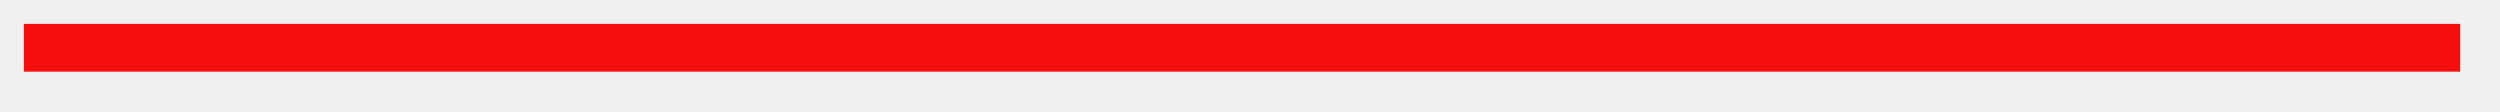
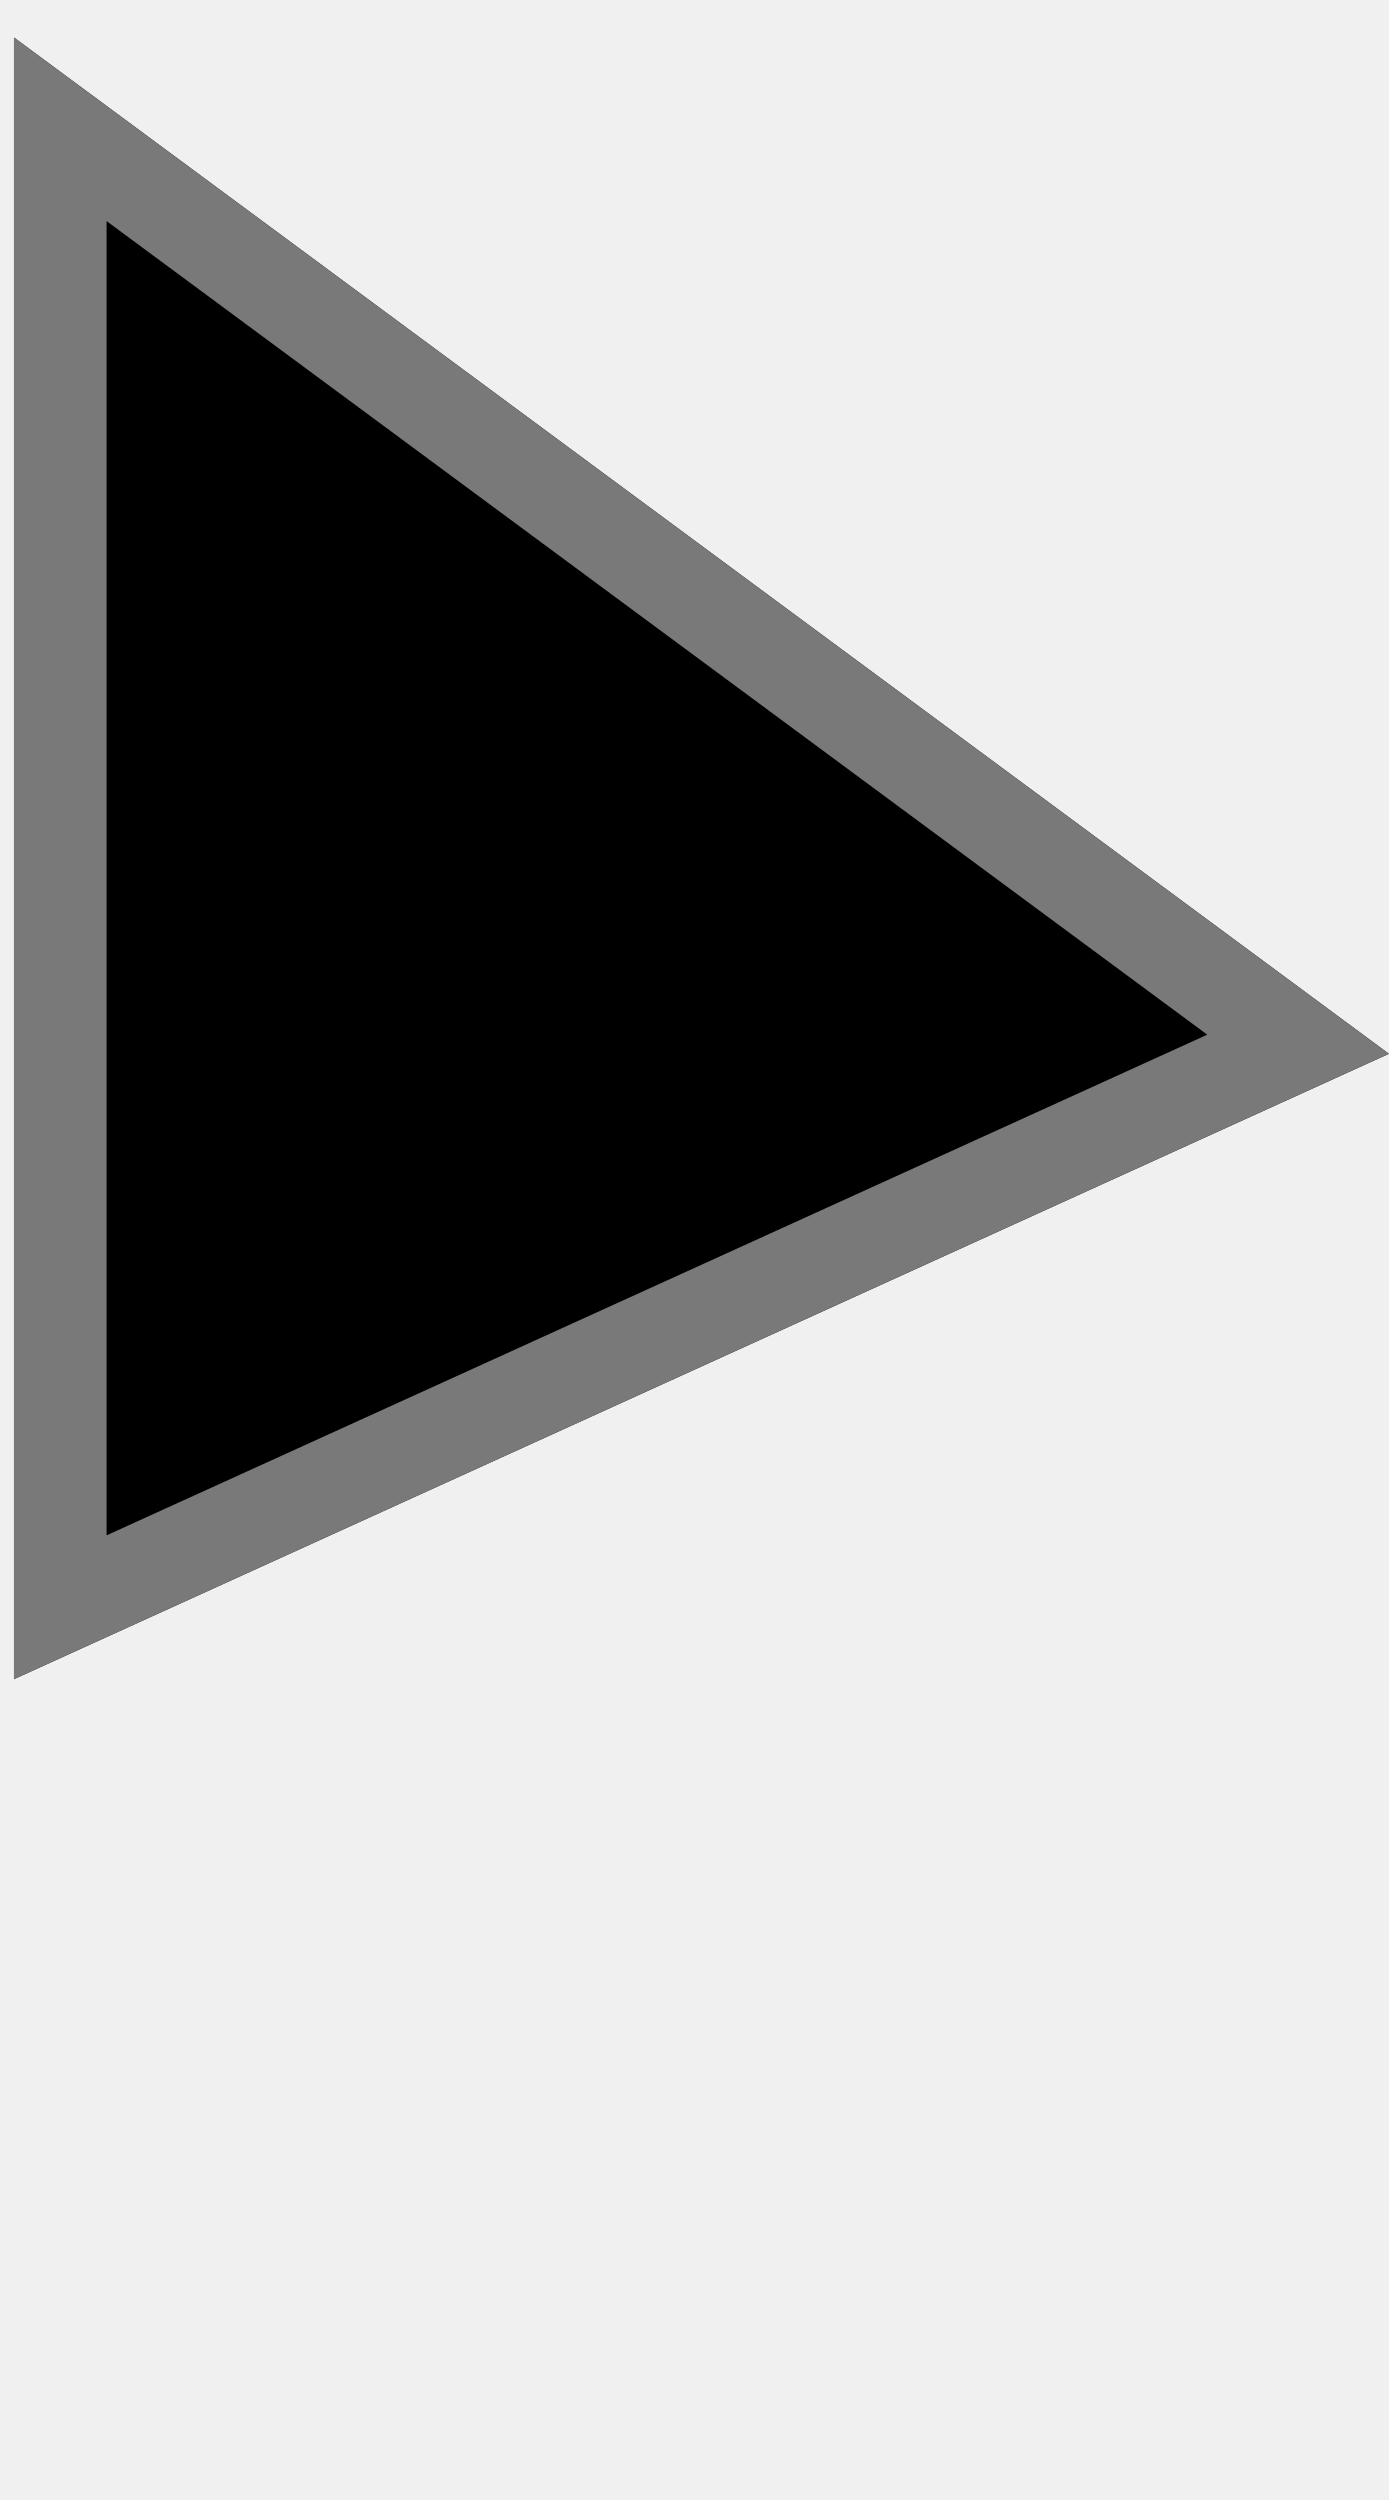
- <svg xmlns="http://www.w3.org/2000/svg" version="1.1" width="157px" height="7px">
-   <g transform="matrix(1 0 0 1 -369.5 -5628.5 )">
-     <path d="M 371 5631.5  L 524 5631.5  " stroke-width="3" stroke="#f70e0e" fill="none" />
+ <svg xmlns="http://www.w3.org/2000/svg" version="1.1" width="15px" height="27px">
+   <defs>
+     <mask fill="white" id="clip4">
+       <path d="M 0.151 0.405  L 15 11.381  L 0.151 18.135  L 0.151 26.578  L 0.151 0.405  Z " fill-rule="evenodd" />
+     </mask>
+   </defs>
+   <g transform="matrix(1 0 0 1 -345 -6355 )">
+     <path d="M 0.151 0.405  L 15 11.381  L 0.151 18.135  L 0.151 26.578  L 0.151 0.405  Z " fill-rule="nonzero" fill="#000000" stroke="none" transform="matrix(1 0 0 1 345 6355 )" />
+     <path d="M 0.151 0.405  L 15 11.381  L 0.151 18.135  L 0.151 26.578  L 0.151 0.405  Z " stroke-width="2" stroke="#797979" fill="none" transform="matrix(1 0 0 1 345 6355 )" mask="url(#clip4)" />
  </g>
</svg>
